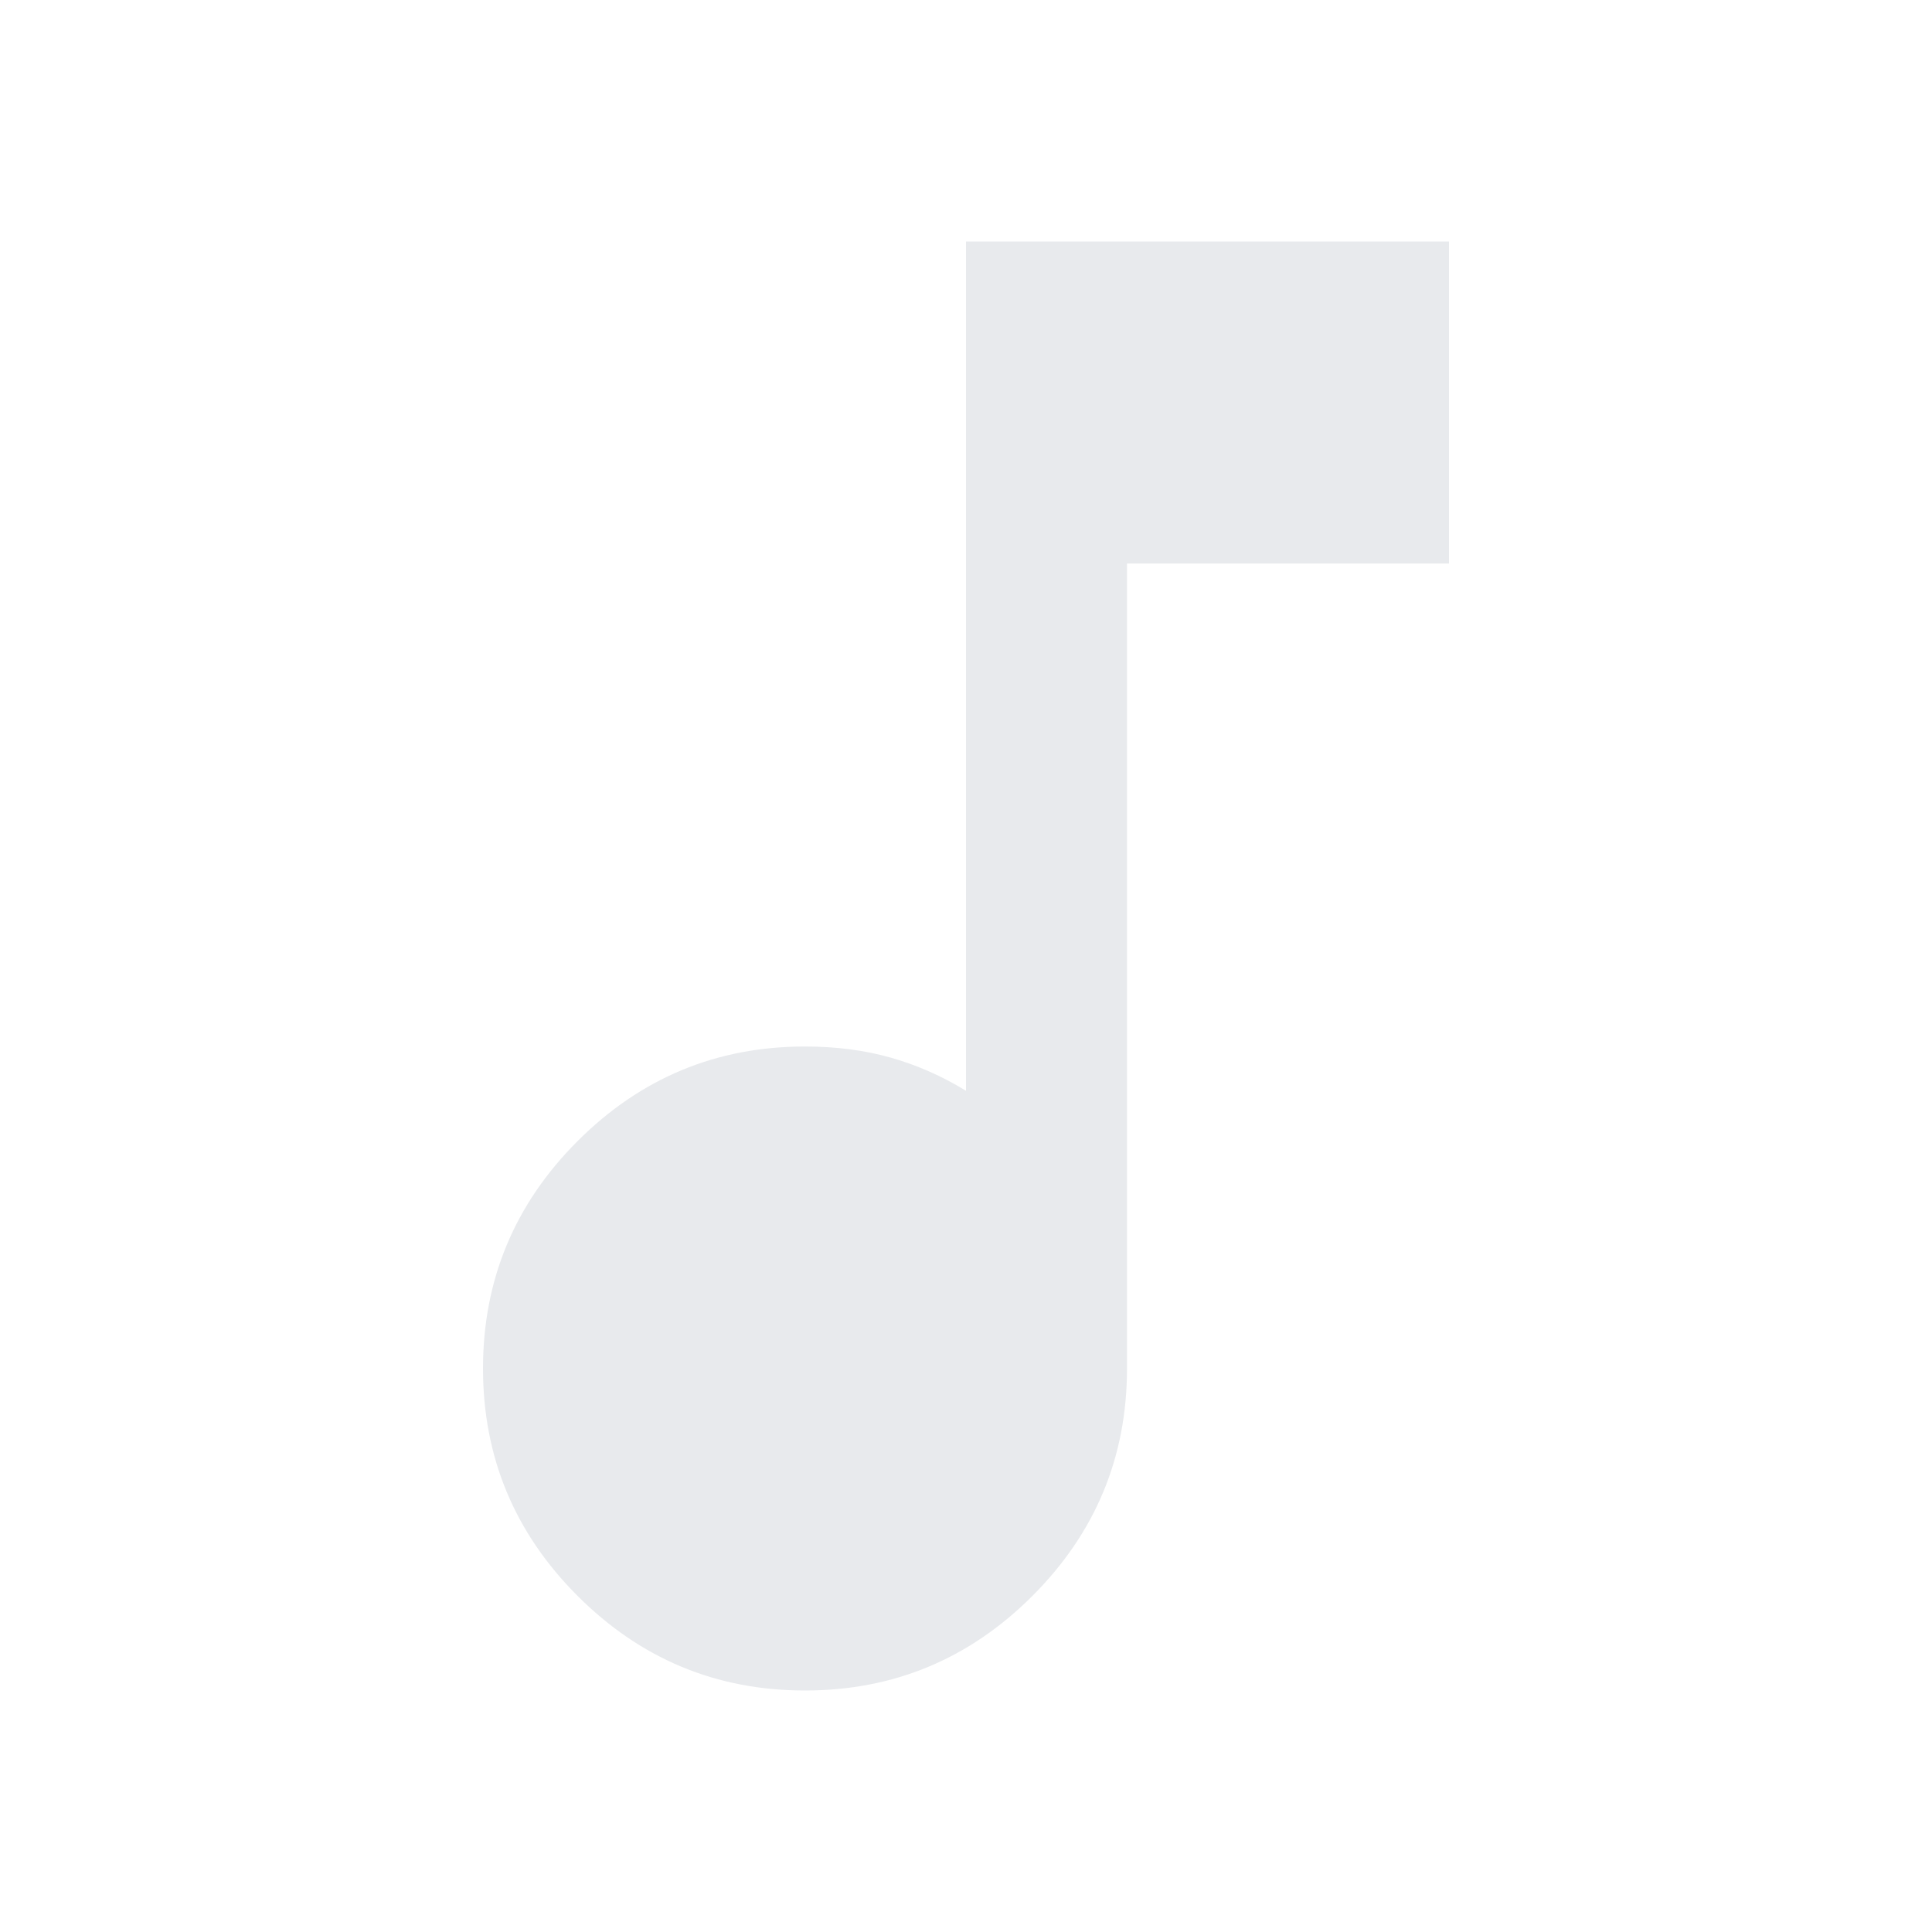
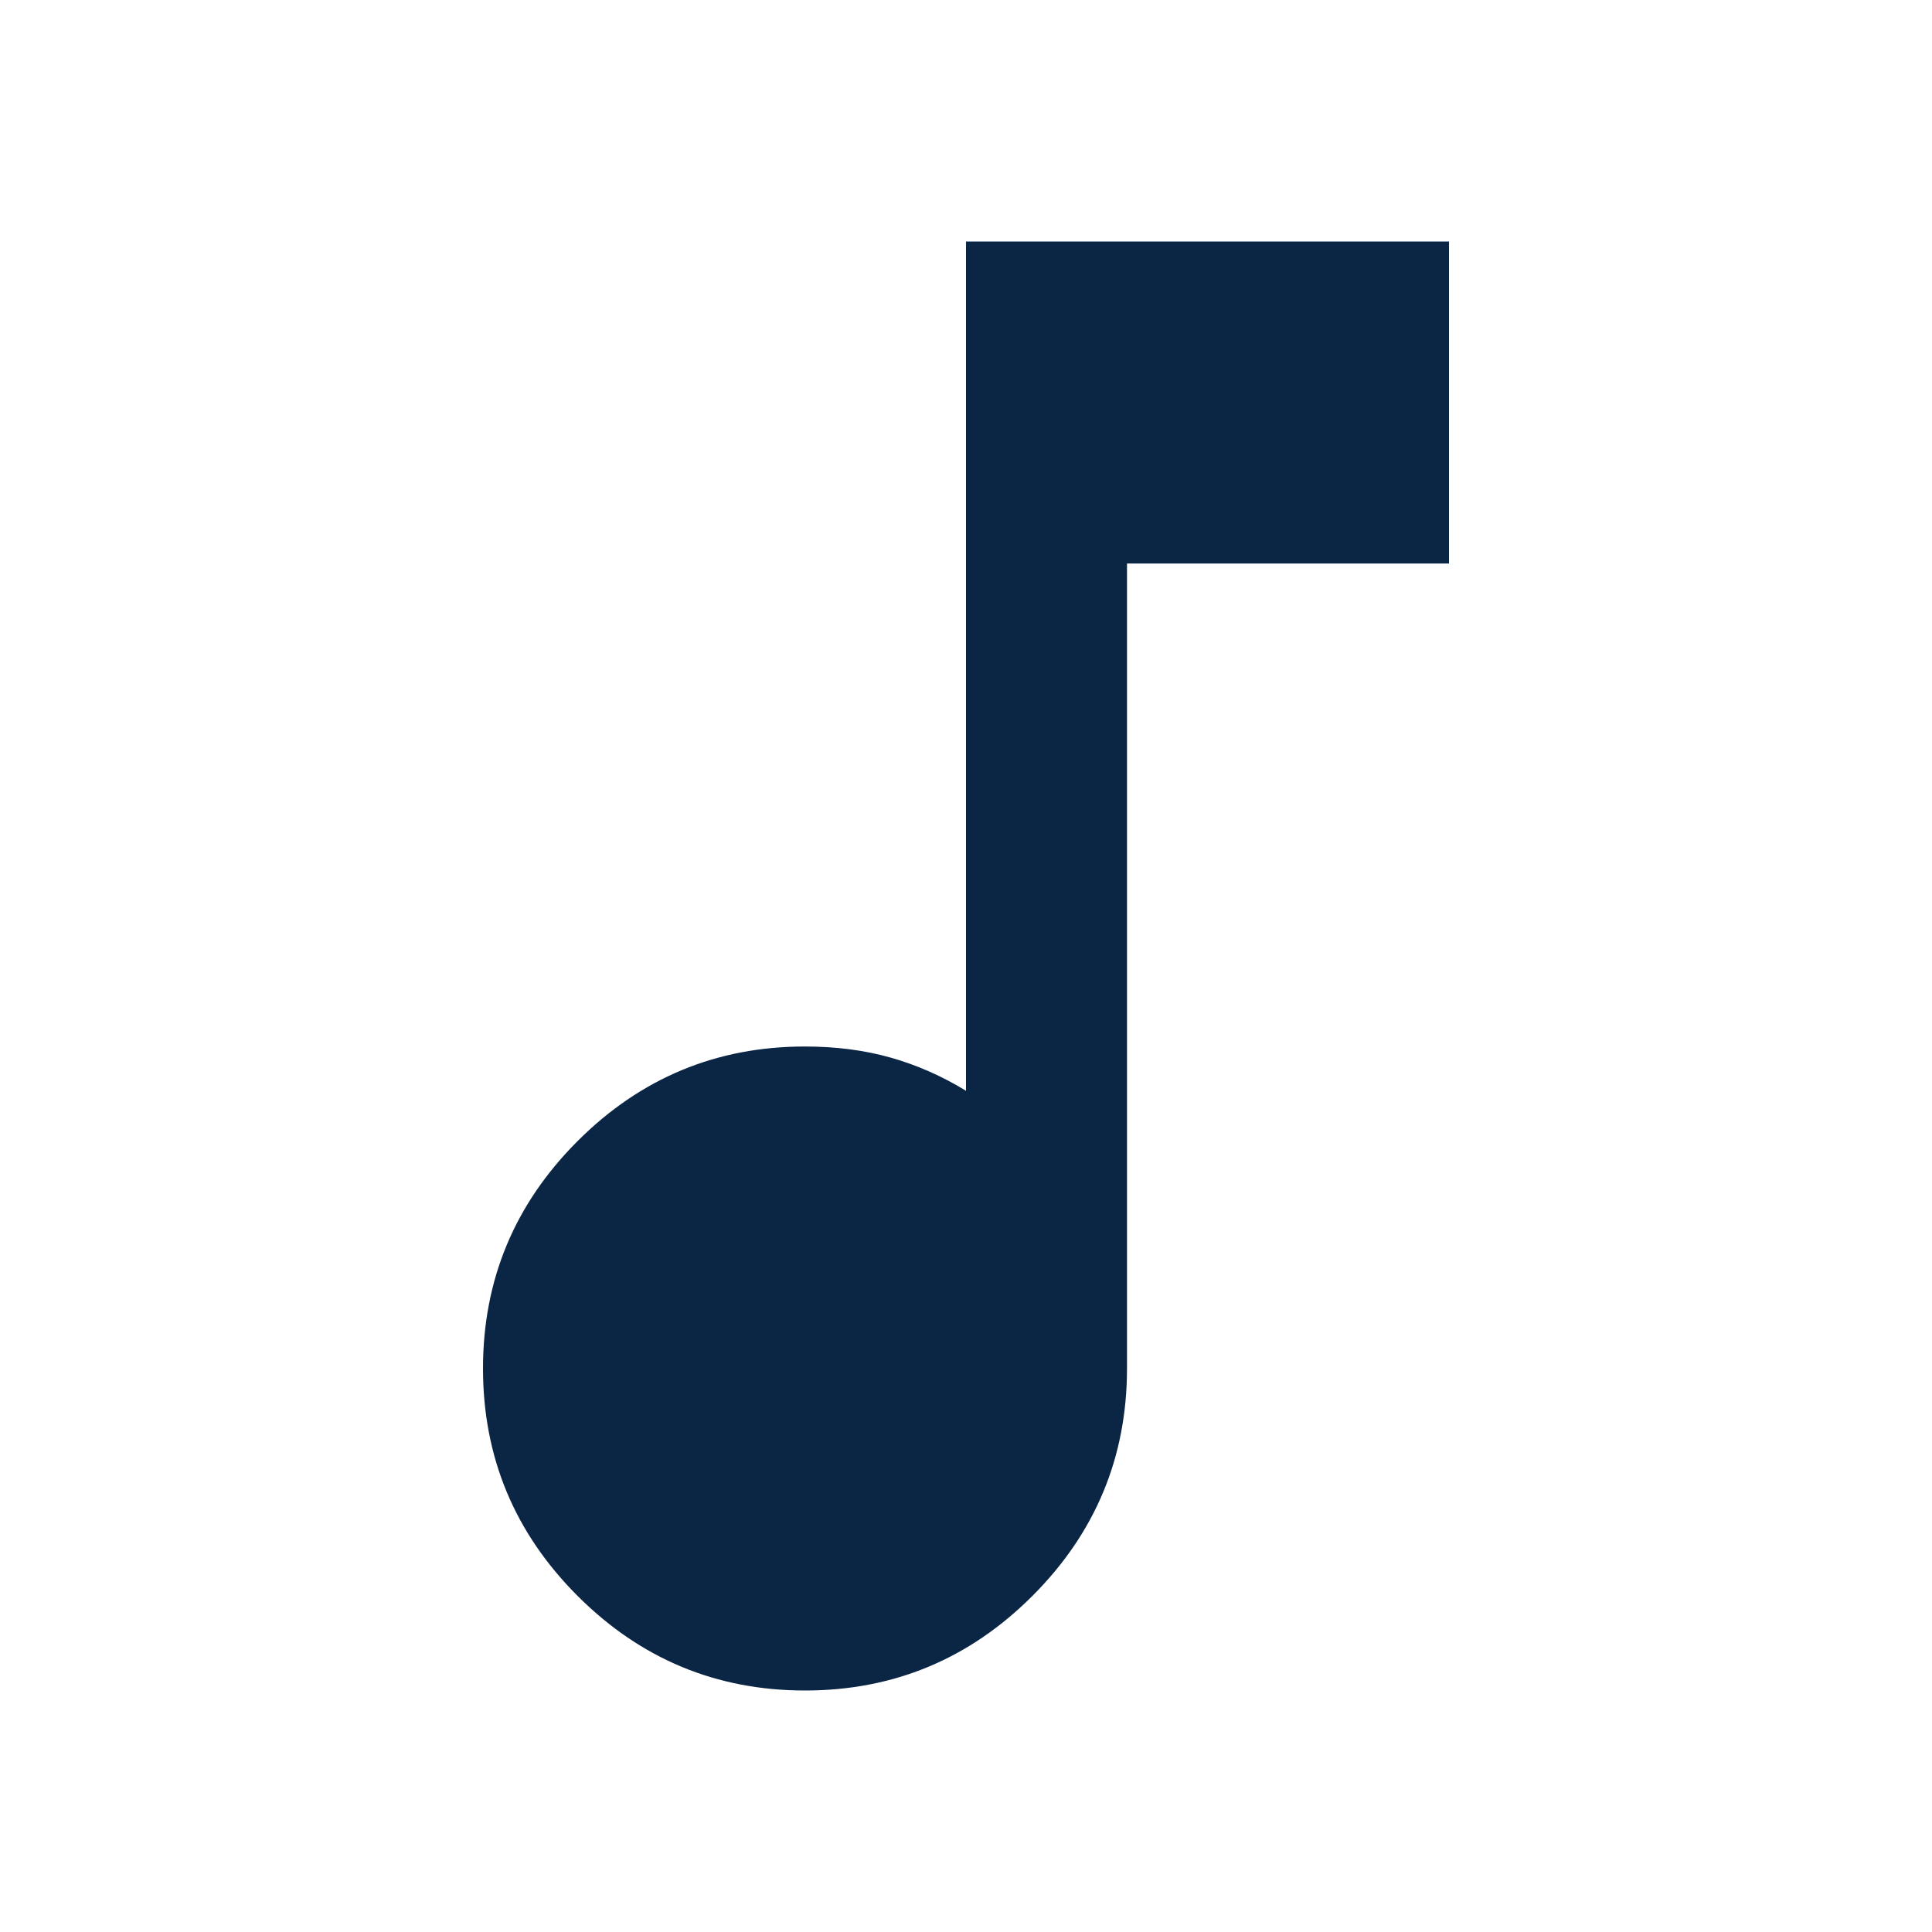
- <svg xmlns="http://www.w3.org/2000/svg" height="24px" viewBox="0 -960 960 960" width="24px" fill="#e8eaed">
+ <svg xmlns="http://www.w3.org/2000/svg" height="24px" viewBox="0 -960 960 960" width="24px" fill="#0b2545">
  <path d="M400-120q-66 0-113-47t-47-113q0-66 47-113t113-47q23 0 42.5 5.5T480-418v-422h240v160H560v400q0 66-47 113t-113 47Z" />
</svg>
